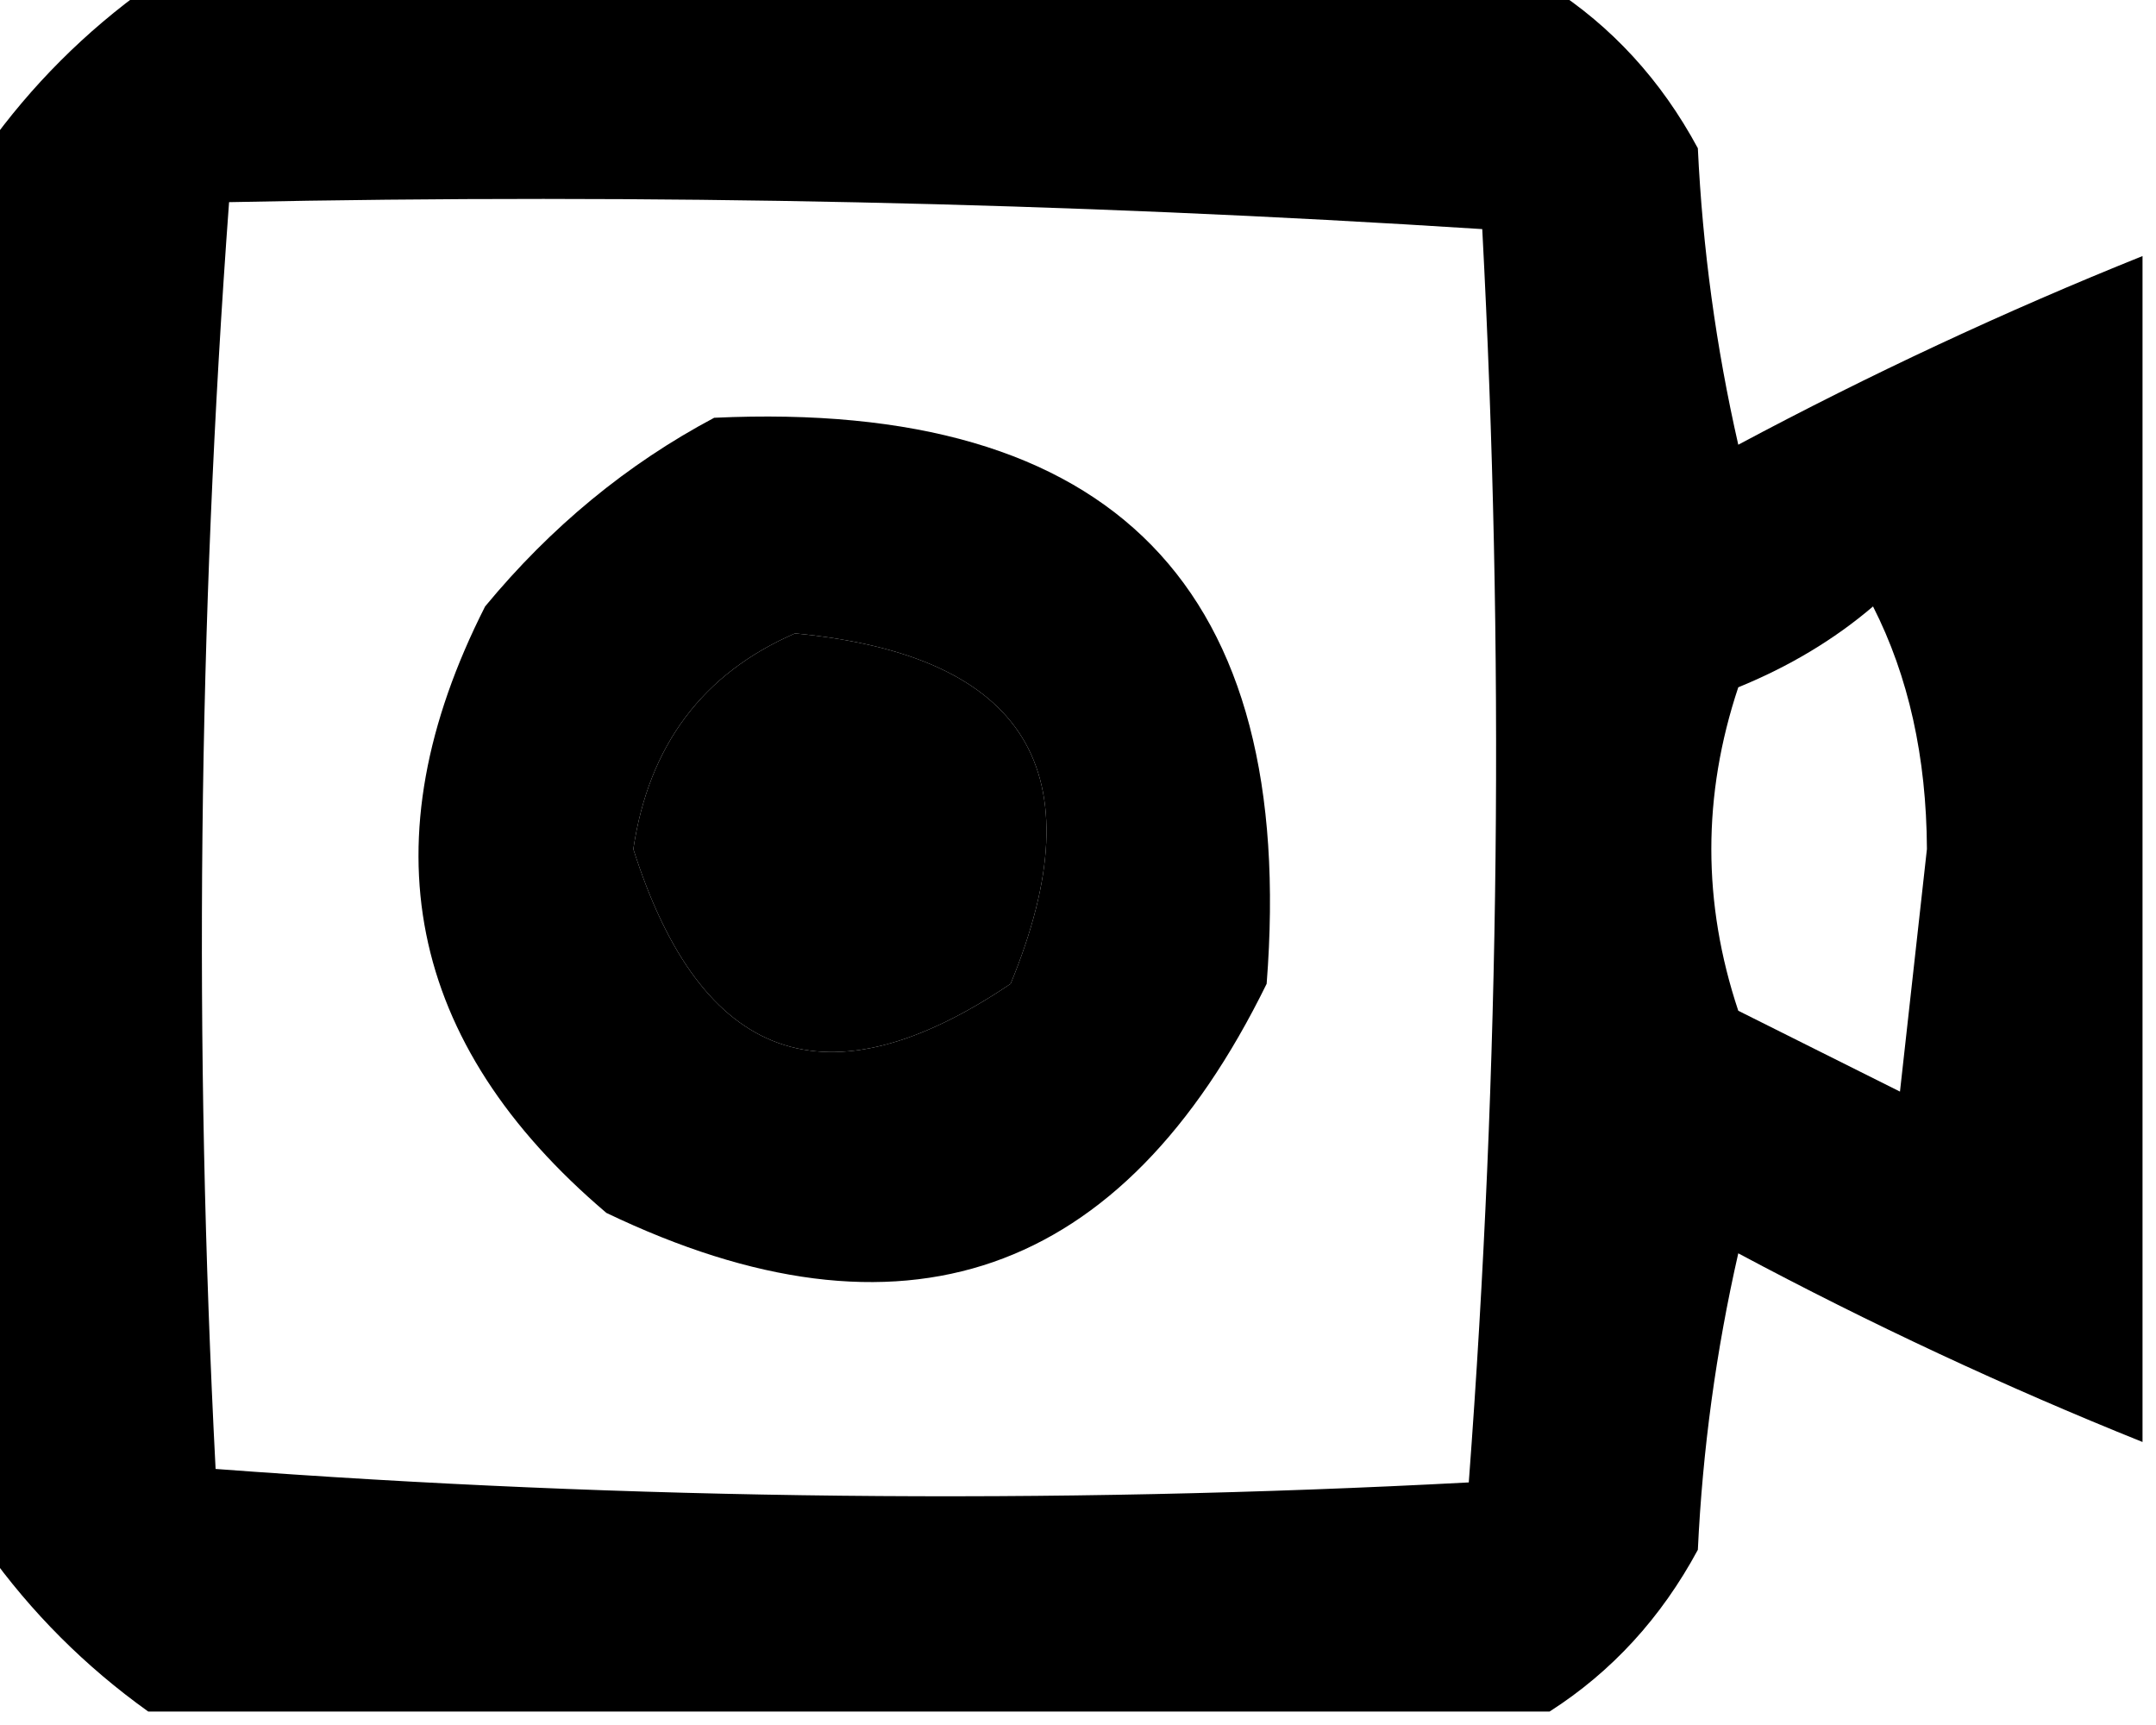
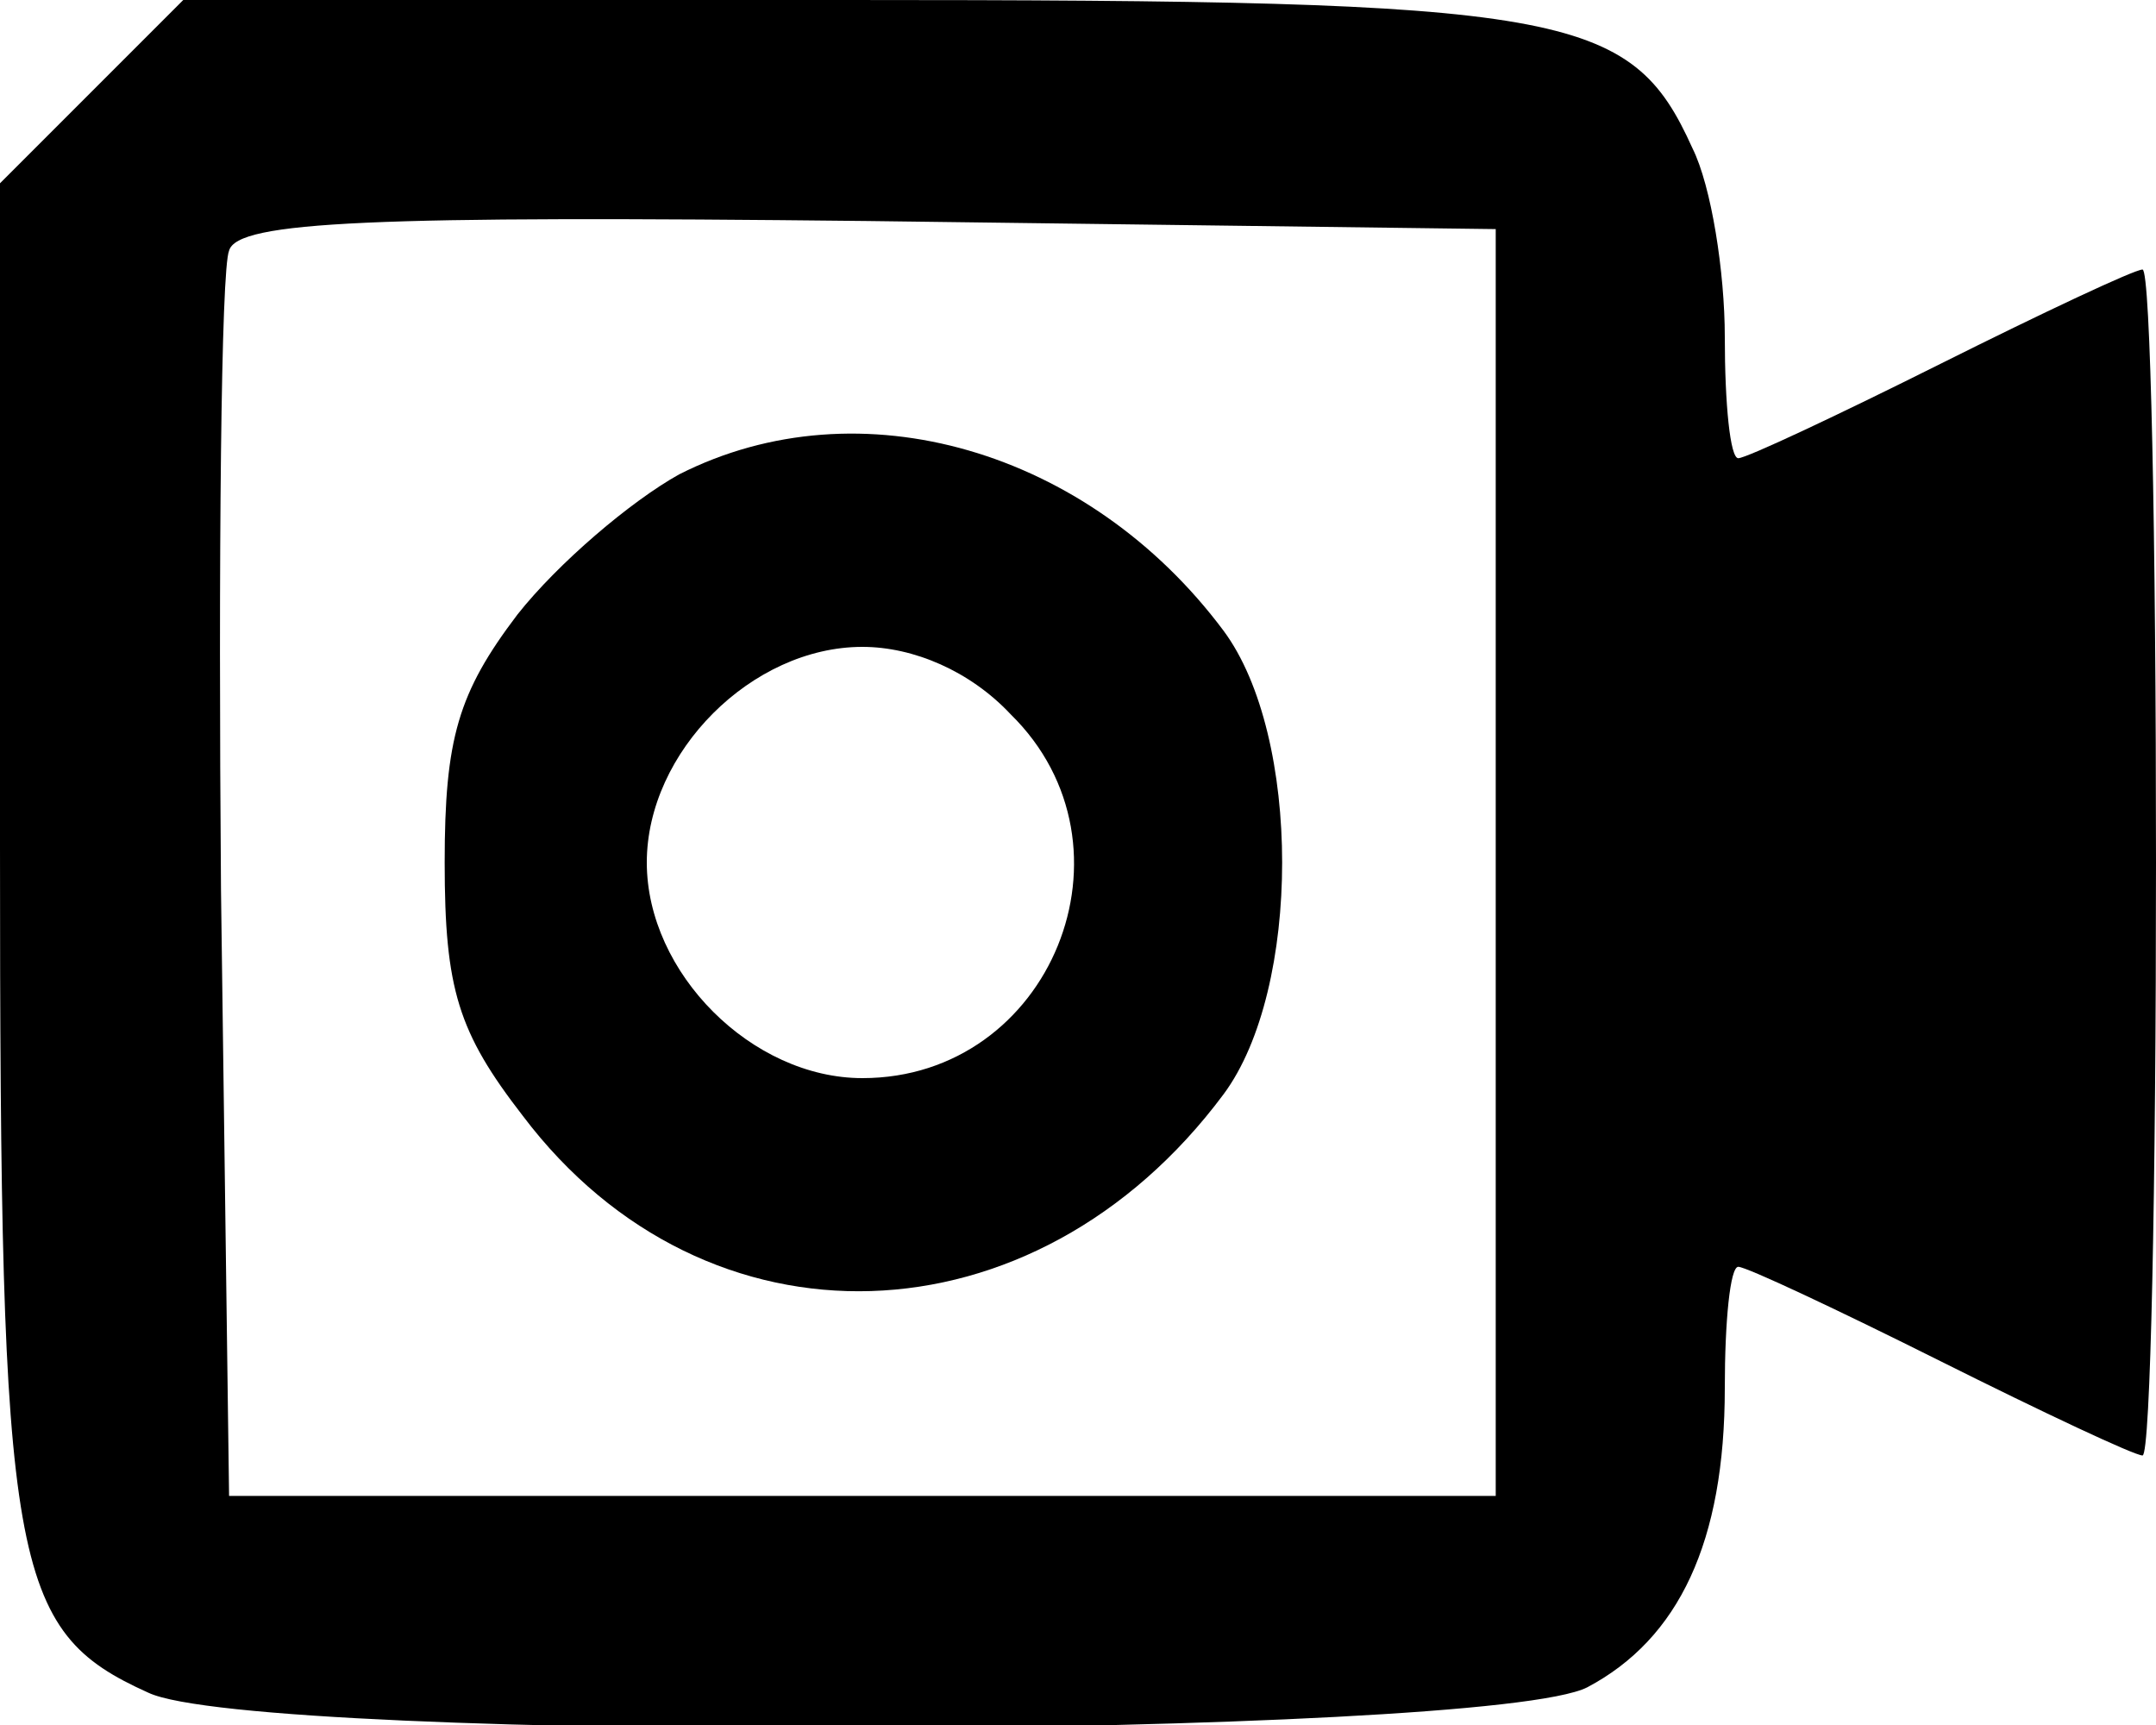
- <svg xmlns="http://www.w3.org/2000/svg" version="1.1" width="80px" height="64px" style="shape-rendering:geometricPrecision; text-rendering:geometricPrecision; image-rendering:optimizeQuality; fill-rule:evenodd; clip-rule:evenodd">
-   <g>
-     <path style="opacity:1" fill="currentColor" d="M 5.5,-0.5 C 22.833,-0.5 40.167,-0.5 57.5,-0.5C 59.807,0.977 61.64,2.977 63,5.5C 63.175,9.211 63.675,12.878 64.5,16.5C 69.401,13.882 74.401,11.548 79.5,9.5C 79.5,24.167 79.5,38.833 79.5,53.5C 74.401,51.452 69.401,49.118 64.5,46.5C 63.675,50.122 63.175,53.789 63,57.5C 61.64,60.023 59.807,62.023 57.5,63.5C 40.167,63.5 22.833,63.5 5.5,63.5C 3.167,61.833 1.167,59.833 -0.5,57.5C -0.5,40.167 -0.5,22.833 -0.5,5.5C 1.167,3.167 3.167,1.167 5.5,-0.5 Z M 8.5,7.5 C 24.078,7.176 39.578,7.509 55,8.5C 55.824,24.074 55.657,39.574 54.5,55C 38.926,55.824 23.426,55.657 8,54.5C 7.183,38.759 7.35,23.092 8.5,7.5 Z M 69.5,22.5 C 70.816,25.087 71.483,28.087 71.5,31.5C 71.167,34.5 70.833,37.5 70.5,40.5C 68.5,39.5 66.5,38.5 64.5,37.5C 63.167,33.5 63.167,29.5 64.5,25.5C 66.396,24.726 68.063,23.726 69.5,22.5 Z M 29.5,23.5 C 38.07,24.316 40.736,28.649 37.5,36.5C 30.686,41.099 26.02,39.433 23.5,31.5C 24.075,27.651 26.075,24.984 29.5,23.5 Z" />
-   </g>
-   <g>
-     <path style="opacity:1" fill="currentColor" d="M 26.5,15.5 C 41.314,14.813 48.147,21.813 47,36.5C 41.638,47.431 33.472,50.265 22.5,45C 15.085,38.705 13.585,31.205 18,22.5C 20.441,19.546 23.274,17.213 26.5,15.5 Z M 29.5,23.5 C 26.075,24.984 24.075,27.651 23.5,31.5C 26.02,39.433 30.686,41.099 37.5,36.5C 40.736,28.649 38.07,24.316 29.5,23.5 Z" />
+ <svg xmlns="http://www.w3.org/2000/svg" version="1.0" width="80pt" height="64pt" viewBox="0 0 80 64" preserveAspectRatio="xMidYMid meet">
+   <g transform="translate(0,64) scale(0.1,-0.1)" fill="currentColor" stroke="none">
+     <path d="M34 606 l-34 -34 0 -246 c0 -268 4 -291 55 -314 40 -19 497 -17 534 2 34 18 51 54 51 111 0 25 2 45 5 45 3 0 37 -16 75 -35 38 -19 72 -35 75 -35 3 0 5 99 5 220 0 121 -2 220 -5 220 -3 0 -37 -16 -75 -35 -38 -19 -72 -35 -75 -35 -3 0 -5 20 -5 45 0 24 -5 56 -12 70 -23 51 -46 55 -314 55 l-246 0 -34 -34z m521 -286 l0 -235 -235 0 -235 0 -3 225 c-1 123 0 230 3 237 3 11 54 13 237 11 l233 -3 0 -235z" />
+     <path d="M252 464 c-18 -10 -45 -33 -60 -52 -22 -29 -27 -46 -27 -92 0 -47 5 -63 29 -94 68 -90 190 -86 260 8 29 39 29 133 0 172 -50 67 -135 92 -202 58z m123 -89 c50 -49 15 -135 -55 -135 -41 0 -80 39 -80 80 0 41 39 80 80 80 19 0 40 -9 55 -25z" />
  </g>
</svg>
